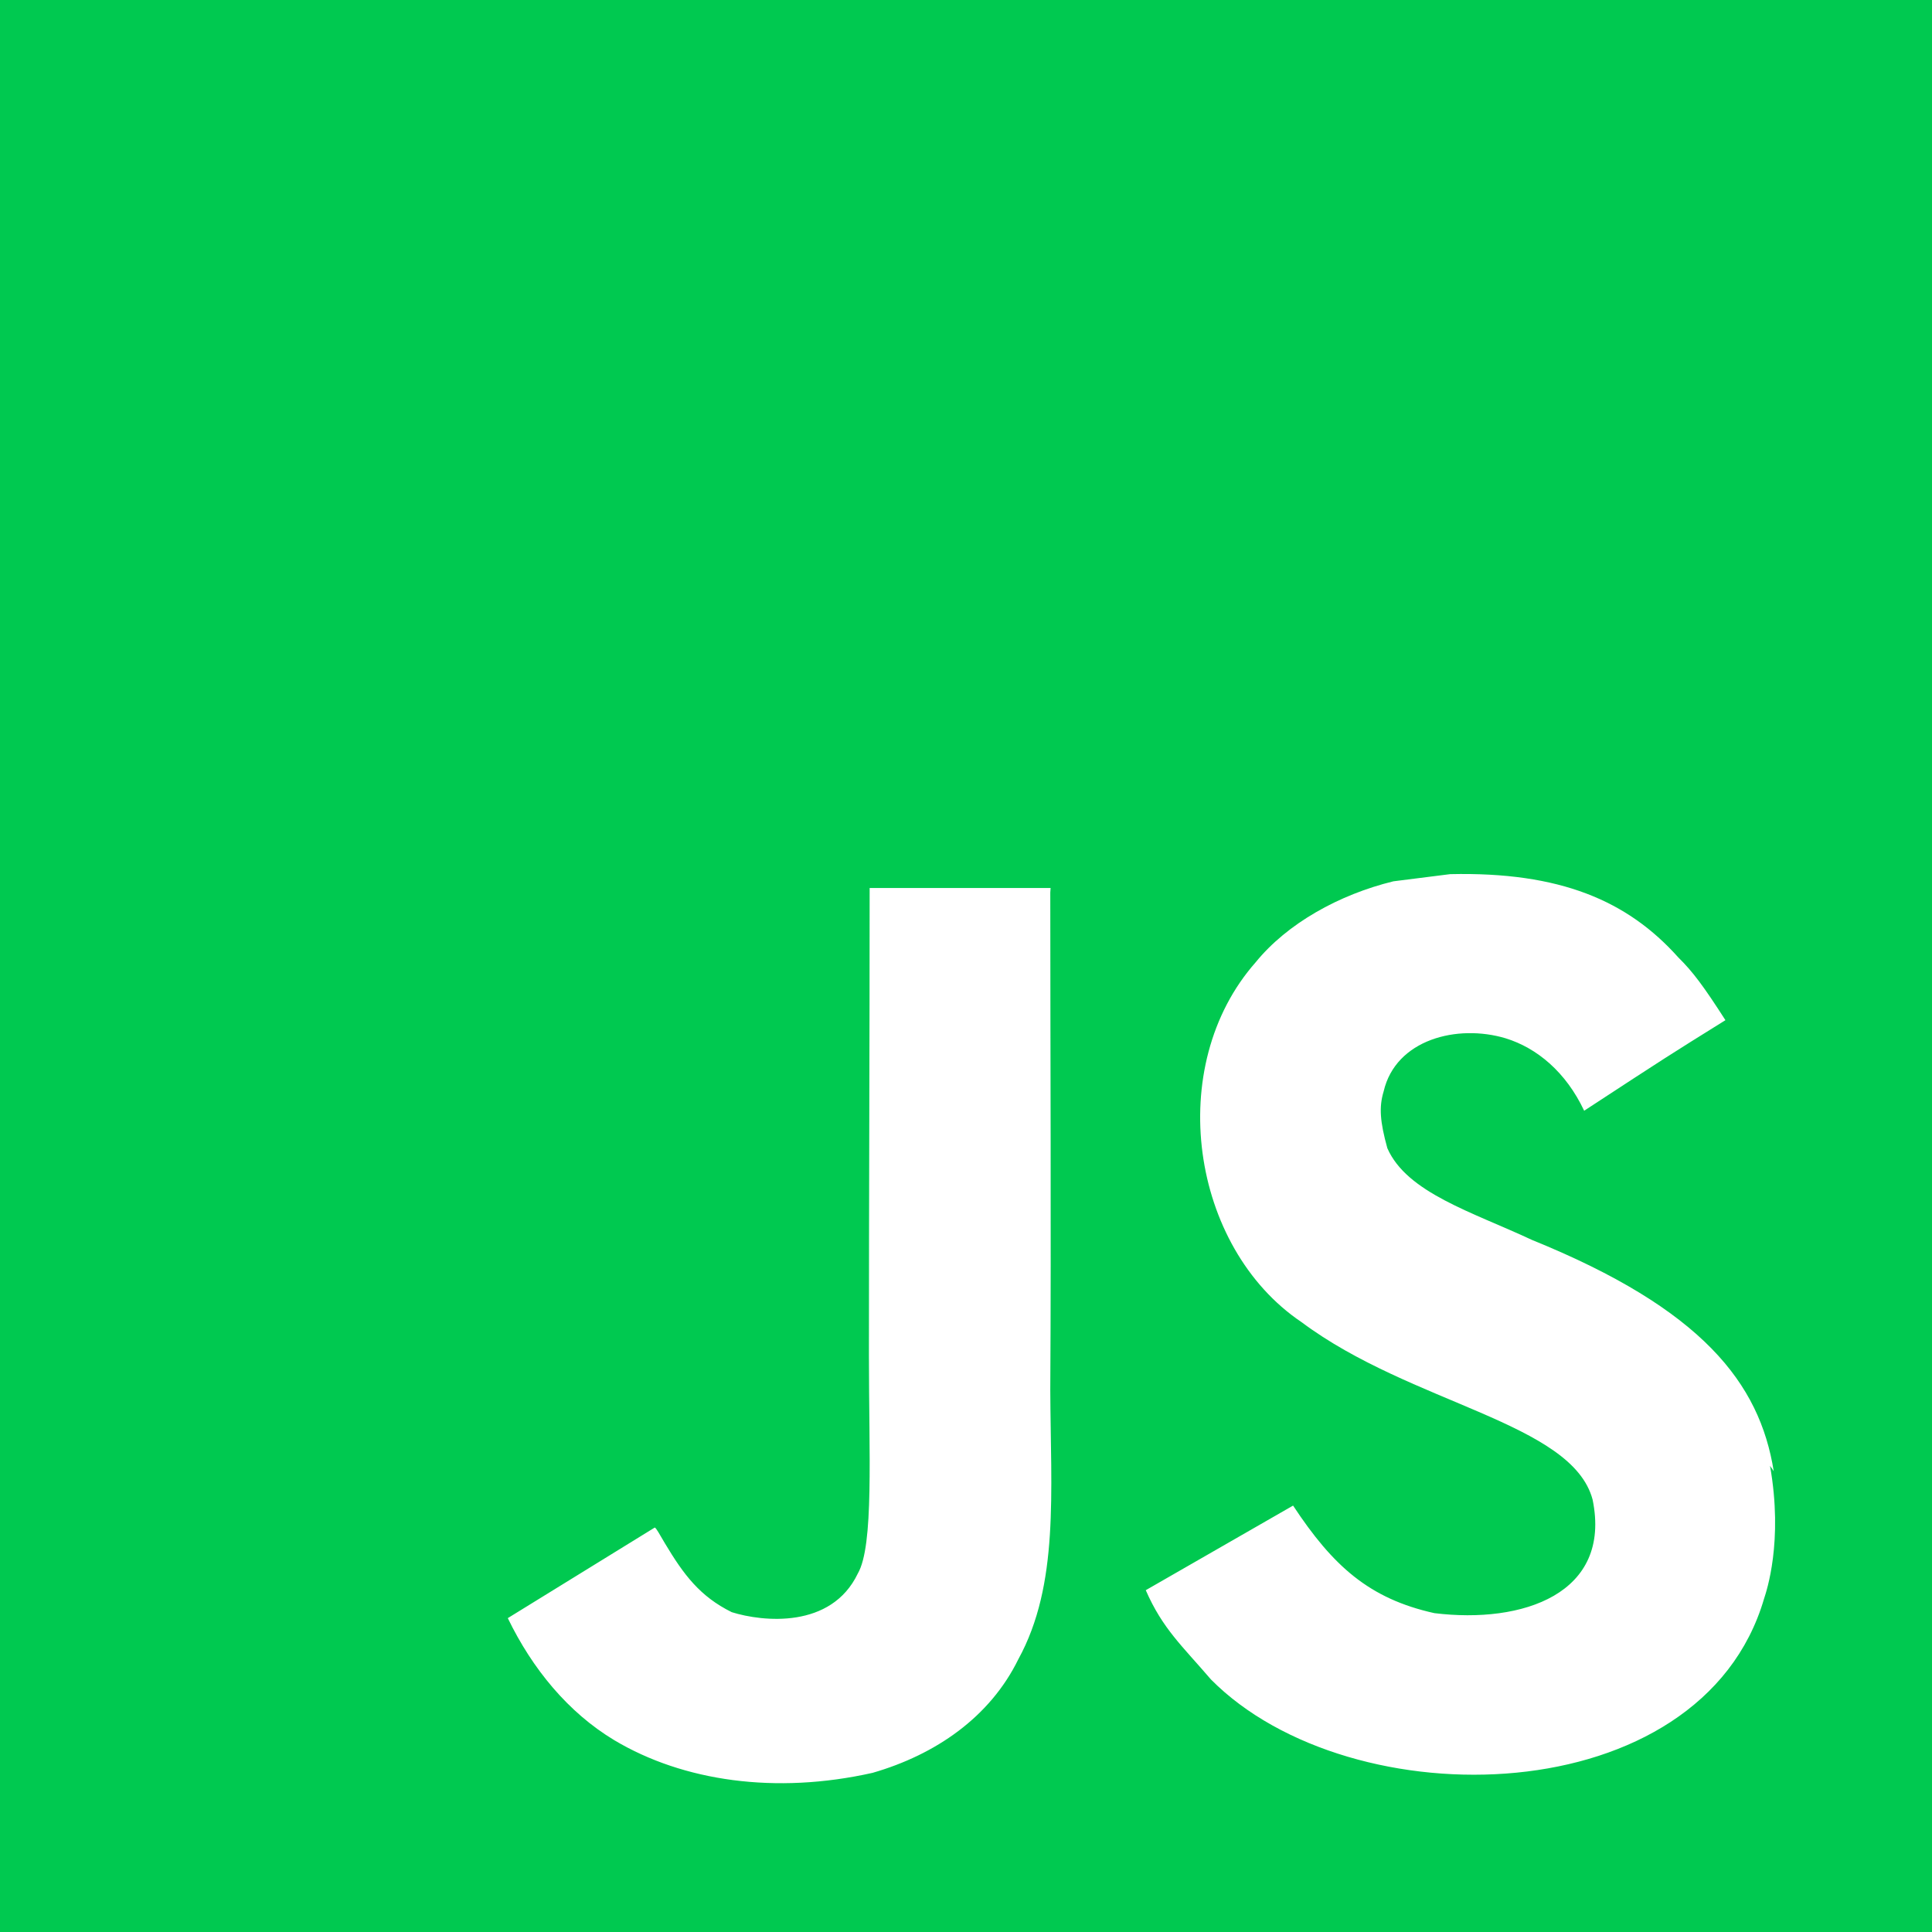
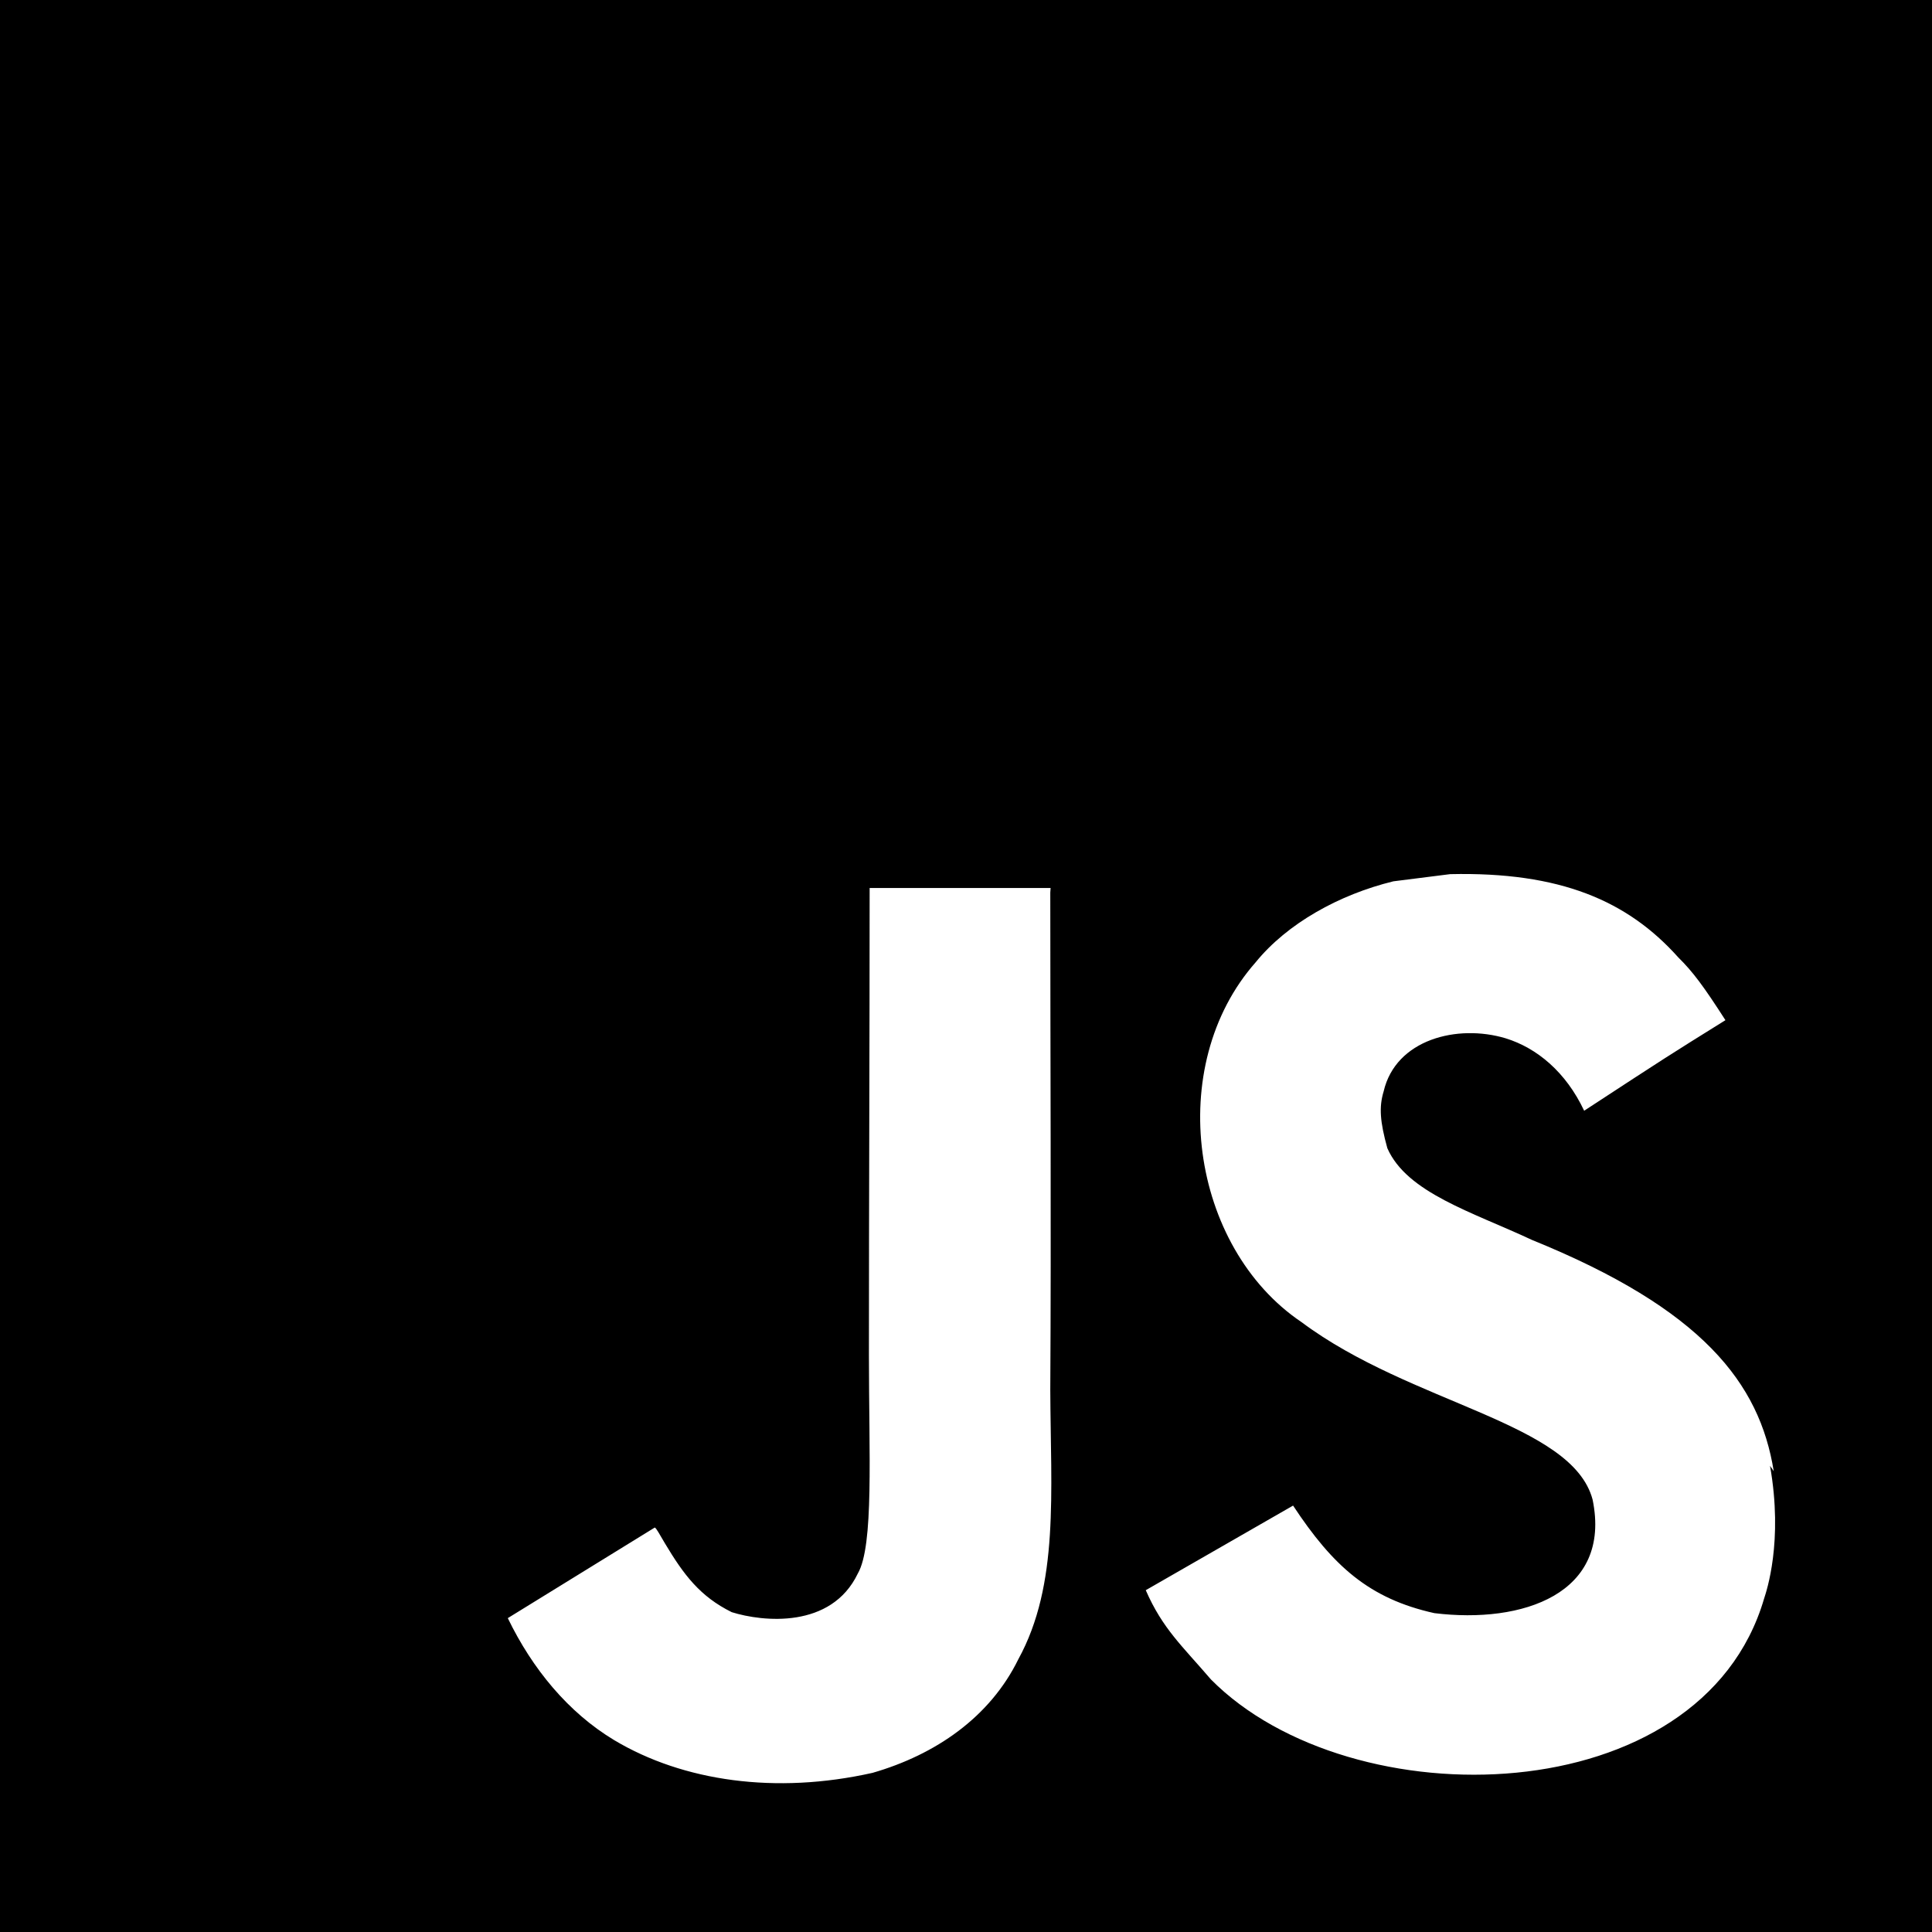
- <svg xmlns="http://www.w3.org/2000/svg" fill="#00C950" role="img" viewBox="0 0 24 24">
+ <svg xmlns="http://www.w3.org/2000/svg" fill="#000000" role="img" viewBox="0 0 24 24">
  <path d="M0 0h24v24H0V0zm22.034 18.276c-.175-1.095-.888-2.015-3.003-2.873-.736-.345-1.554-.585-1.797-1.14-.091-.33-.105-.51-.046-.705.15-.646.915-.84 1.515-.66.39.12.75.42.976.9 1.034-.676 1.034-.676 1.755-1.125-.27-.42-.404-.601-.586-.78-.63-.705-1.469-1.065-2.834-1.034l-.705.089c-.676.165-1.32.525-1.71 1.005-1.14 1.291-.811 3.541.569 4.471 1.365 1.02 3.361 1.244 3.616 2.205.24 1.17-.87 1.545-1.966 1.41-.811-.18-1.26-.586-1.755-1.336l-1.83 1.051c.21.48.45.689.81 1.109 1.74 1.756 6.09 1.666 6.871-1.004.029-.09.24-.705.074-1.65l.046.067zm-8.983-7.245h-2.248c0 1.938-.009 3.864-.009 5.805 0 1.232.063 2.363-.138 2.711-.33.689-1.18.601-1.566.48-.396-.196-.597-.466-.83-.855-.063-.105-.11-.196-.127-.196l-1.825 1.125c.305.63.75 1.172 1.324 1.517.855.51 2.004.675 3.207.405.783-.226 1.458-.691 1.811-1.411.51-.93.402-2.07.397-3.346.012-2.054 0-4.109 0-6.179l.004-.056z" />
</svg>
